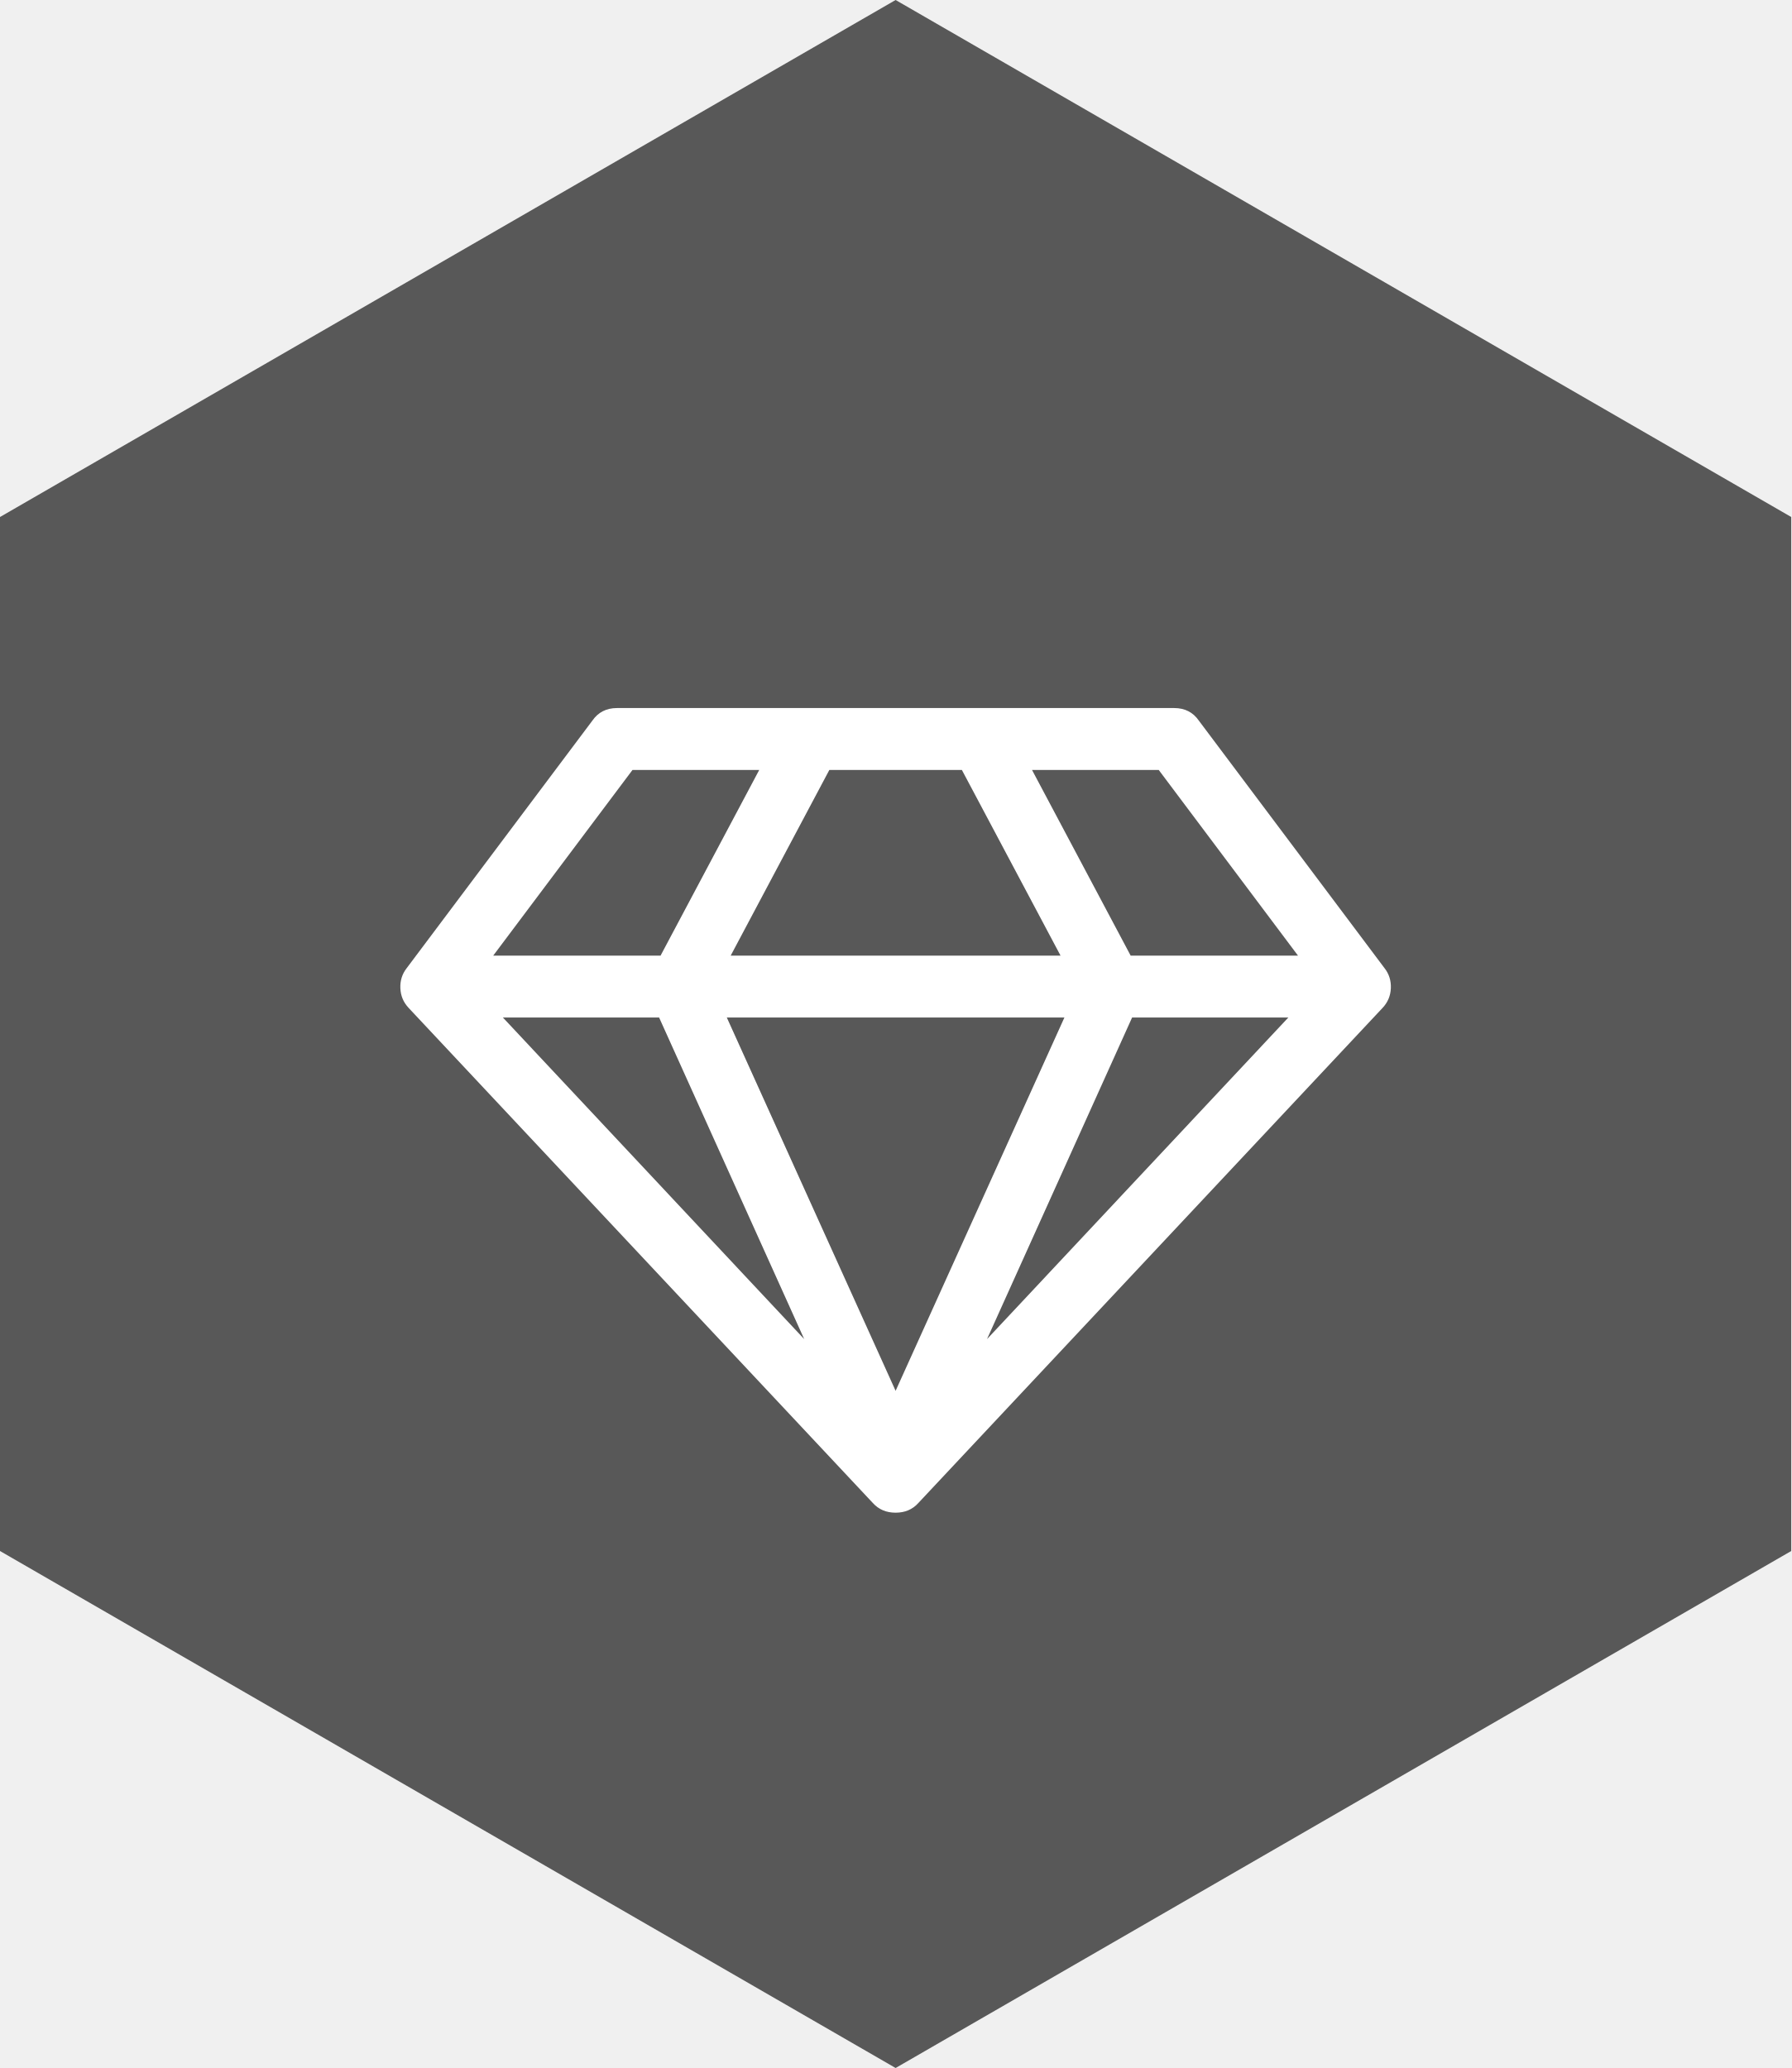
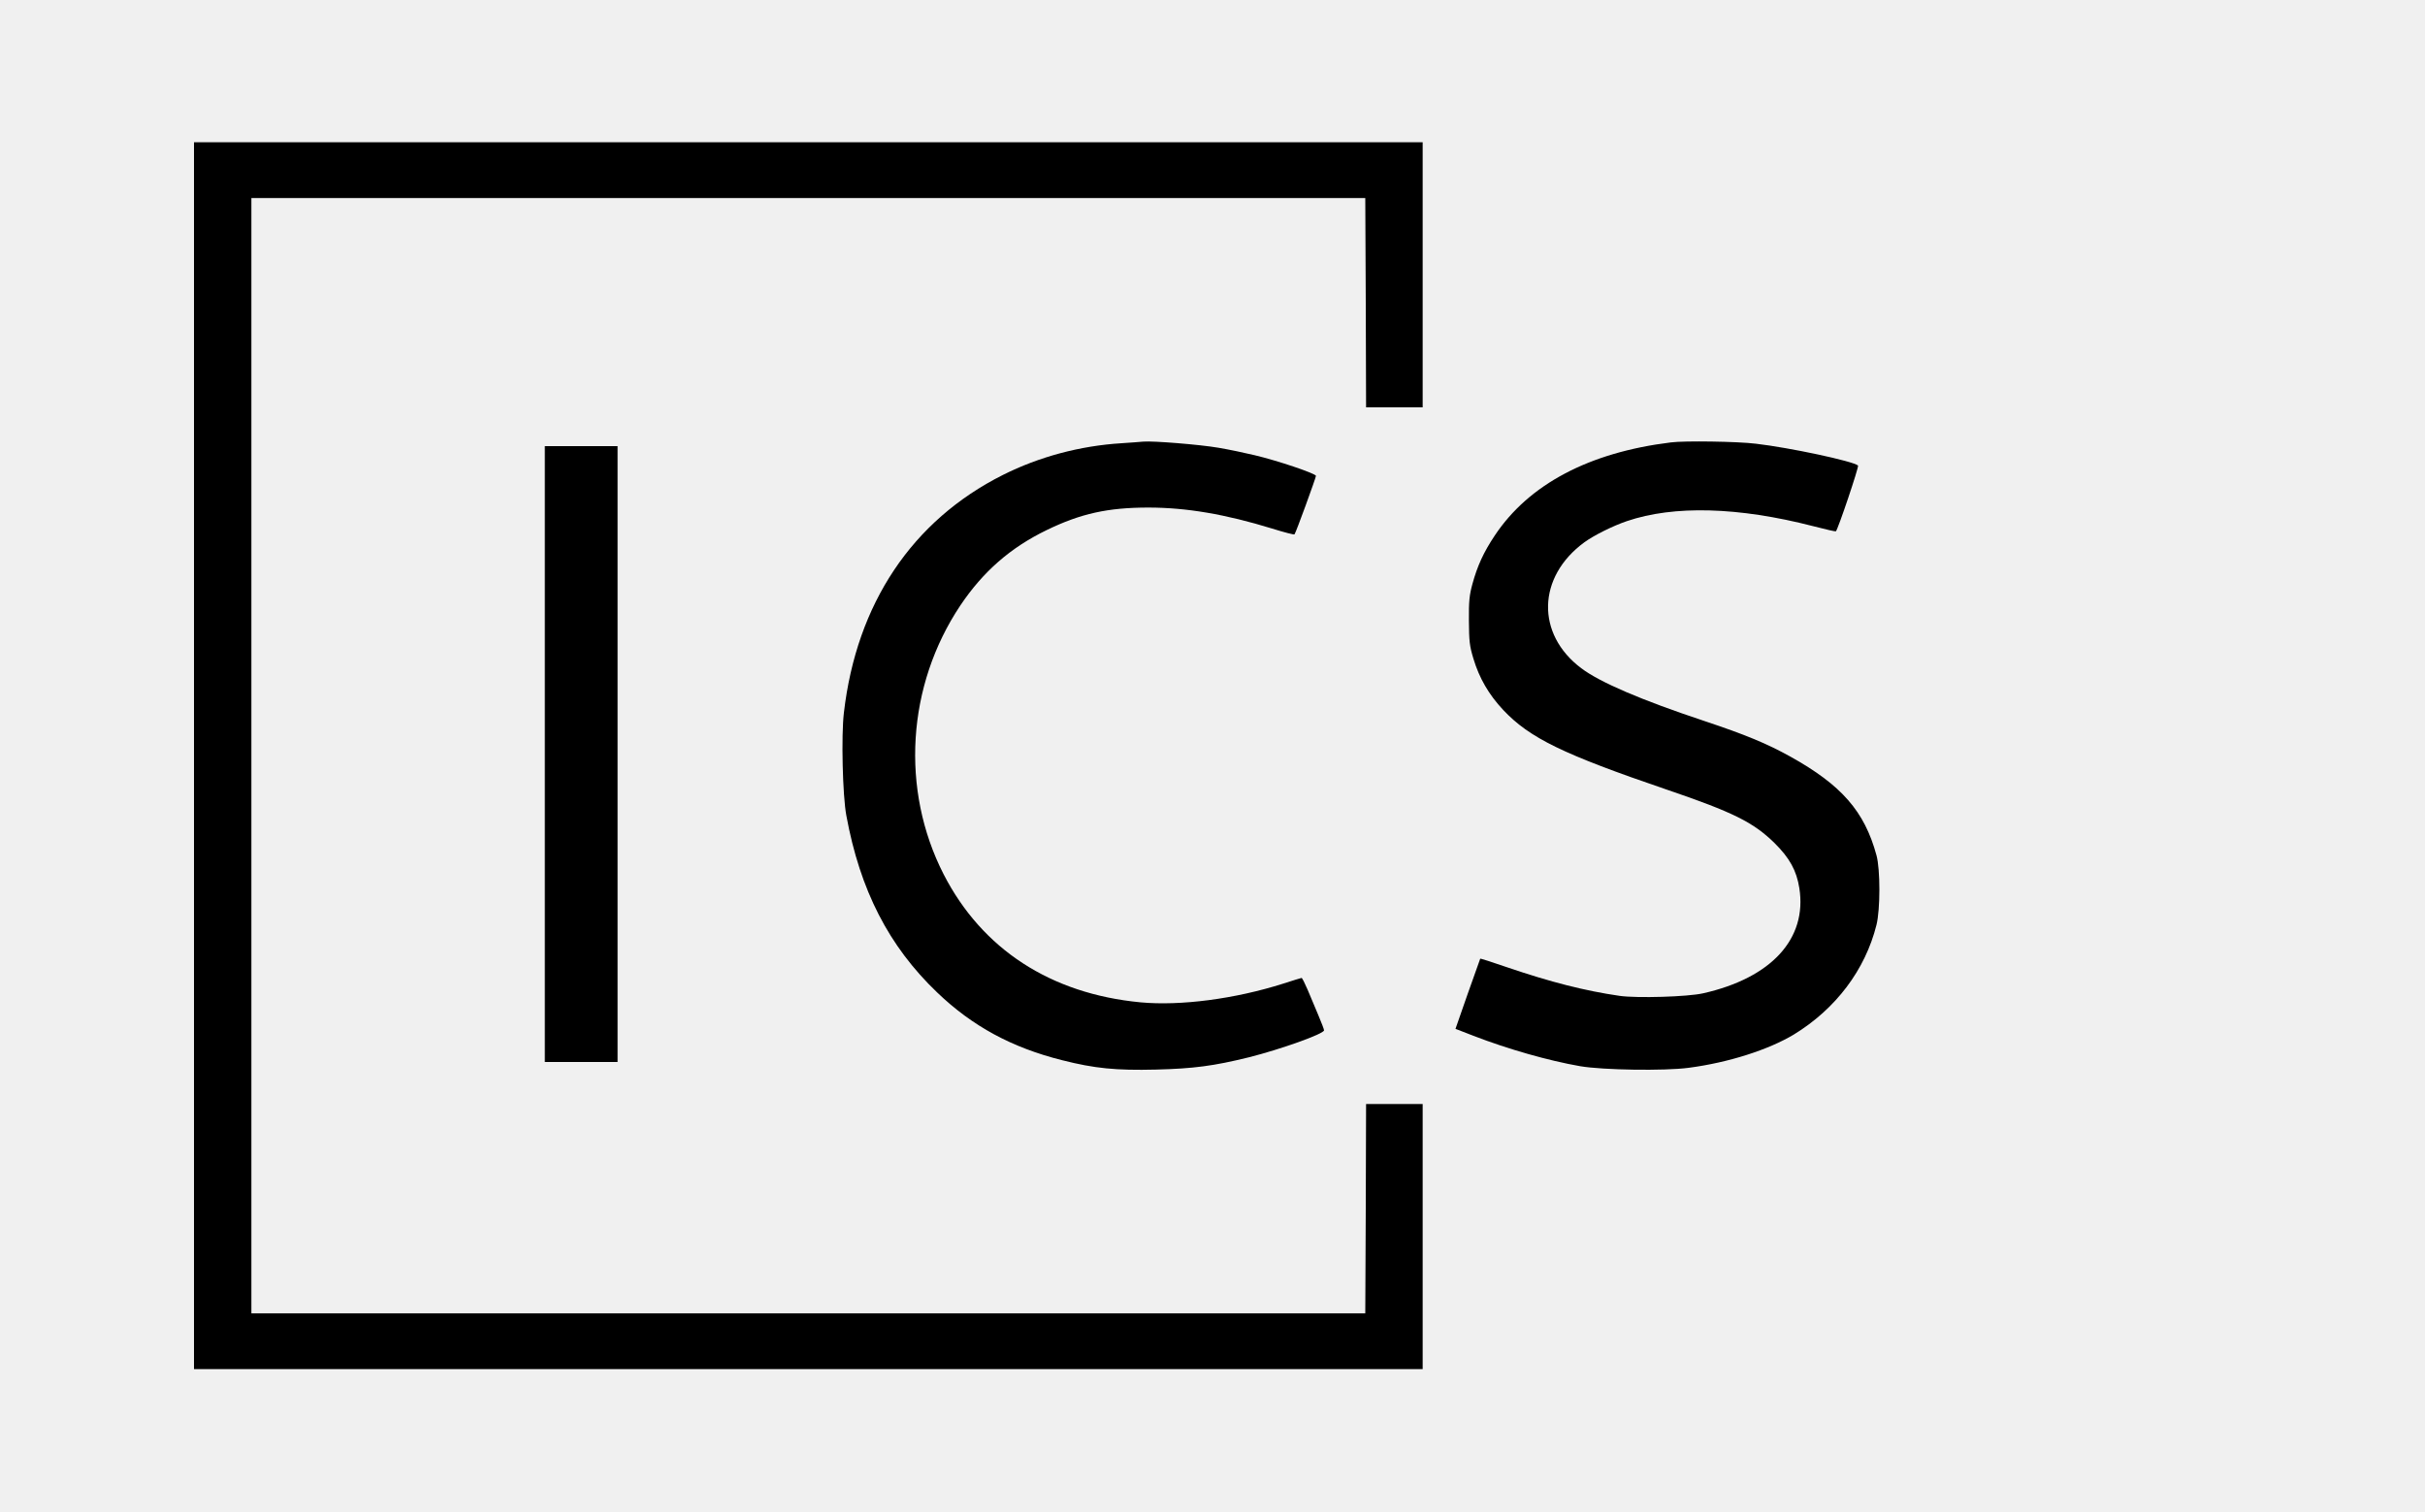
- <svg xmlns="http://www.w3.org/2000/svg" version="1.1" id="Layer_1" x="0px" y="0px" width="149.167px" height="172.243px" viewBox="0 0 149.167 172.243" enable-background="new 0 0 149.167 172.243" xml:space="preserve">
-   <polygon fill="#585858" points="149.167,129.183 74.583,172.243 0,129.183 0,43.061 74.583,0 149.167,43.061 " />
-   <path fill="#FFFFFF" d="M41.88,84.75l25.09,26.783L54.889,84.75H41.88z M74.583,115.841L88.64,84.75H60.527L74.583,115.841z   M55.009,79.594l8.217-15.466H52.673l-11.6,15.466H55.009z M82.196,111.533l25.091-26.783h-13.01L82.196,111.533z M60.849,79.594  h27.469l-8.217-15.466H69.065L60.849,79.594z M94.157,79.594h13.936L96.494,64.128H85.942L94.157,79.594z M99.835,60.02  l15.467,20.621c0.376,0.483,0.55,1.04,0.523,1.671c-0.027,0.632-0.257,1.174-0.686,1.632l-38.664,41.243  c-0.483,0.536-1.113,0.804-1.893,0.804c-0.778,0-1.408-0.268-1.892-0.804L34.026,83.944c-0.429-0.457-0.658-1-0.685-1.632  c-0.027-0.631,0.147-1.188,0.523-1.671L49.331,60.02c0.484-0.699,1.168-1.047,2.054-1.047h46.398  C98.667,58.973,99.353,59.322,99.835,60.02z" />
+ <svg xmlns="http://www.w3.org/2000/svg" version="1.0" width="1500pt" height="935pt" viewBox="0 0 1500 935" preserveAspectRatio="xMidYMid meet">
+   <g transform="translate(0,935) scale(0.1,-0.1)" fill="#000000" stroke="none">
+     <path d="M1200 4675 l0 -3795 3800 0 3800 0 0 820 0 820 -175 0 -175 0 -2 -647 -3 -648 -3445 0 -3445 0 0 3450 0 3450 3445 0 3445 0 3 -647 2 -648 175 0 175 0 0 820 0 820 -3800 0 -3800 0 0 -3795z" />
+     <path d="M6938 6608 c-259 -16 -510 -84 -734 -196 -562 -282 -906 -797 -984 -1471 -17 -140 -8 -514 15 -636 85 -463 263 -809 562 -1095 218 -209 462 -341 773 -419 201 -51 333 -64 580 -58 232 6 356 22 575 76 195 49 465 145 465 167 0 6 -16 48 -36 95 -19 46 -49 117 -66 157 -17 39 -33 72 -37 72 -3 0 -54 -16 -113 -35 -299 -95 -635 -139 -883 -116 -557 53 -980 329 -1218 792 -268 524 -228 1167 103 1663 141 210 310 358 535 467 210 102 379 139 628 139 235 0 476 -41 766 -130 73 -23 136 -39 138 -36 8 7 132 349 133 362 0 14 -236 94 -380 128 -58 14 -158 35 -223 46 -117 20 -404 43 -464 38 -18 -2 -79 -6 -135 -10z" />
+     <path d="M10335 6613 c-505 -62 -878 -259 -1089 -576 -69 -103 -108 -189 -138 -299 -19 -69 -23 -107 -22 -228 1 -128 4 -156 28 -235 36 -120 95 -222 184 -317 164 -174 370 -274 1012 -493 411 -140 535 -202 666 -330 94 -93 137 -171 154 -280 49 -313 -173 -555 -595 -650 -96 -22 -408 -31 -516 -16 -214 31 -427 85 -697 177 -90 31 -164 55 -166 53 -1 -2 -36 -101 -78 -219 l-75 -215 111 -43 c215 -83 465 -154 660 -188 140 -24 521 -30 671 -10 246 32 495 112 651 206 260 159 442 401 511 678 24 96 24 344 0 431 -74 272 -216 434 -532 610 -146 81 -276 135 -534 221 -388 129 -645 239 -760 326 -281 211 -273 565 19 779 59 43 175 101 263 131 291 99 690 88 1152 -31 76 -20 139 -34 141 -32 13 12 144 401 137 407 -30 27 -424 111 -632 135 -113 14 -443 19 -526 8z" />
+     <path d="M3370 4685 l0 -1905 225 0 225 0 0 1905 0 1905 -225 0 -225 0 0 -1905z" />
+   </g>
</svg>
